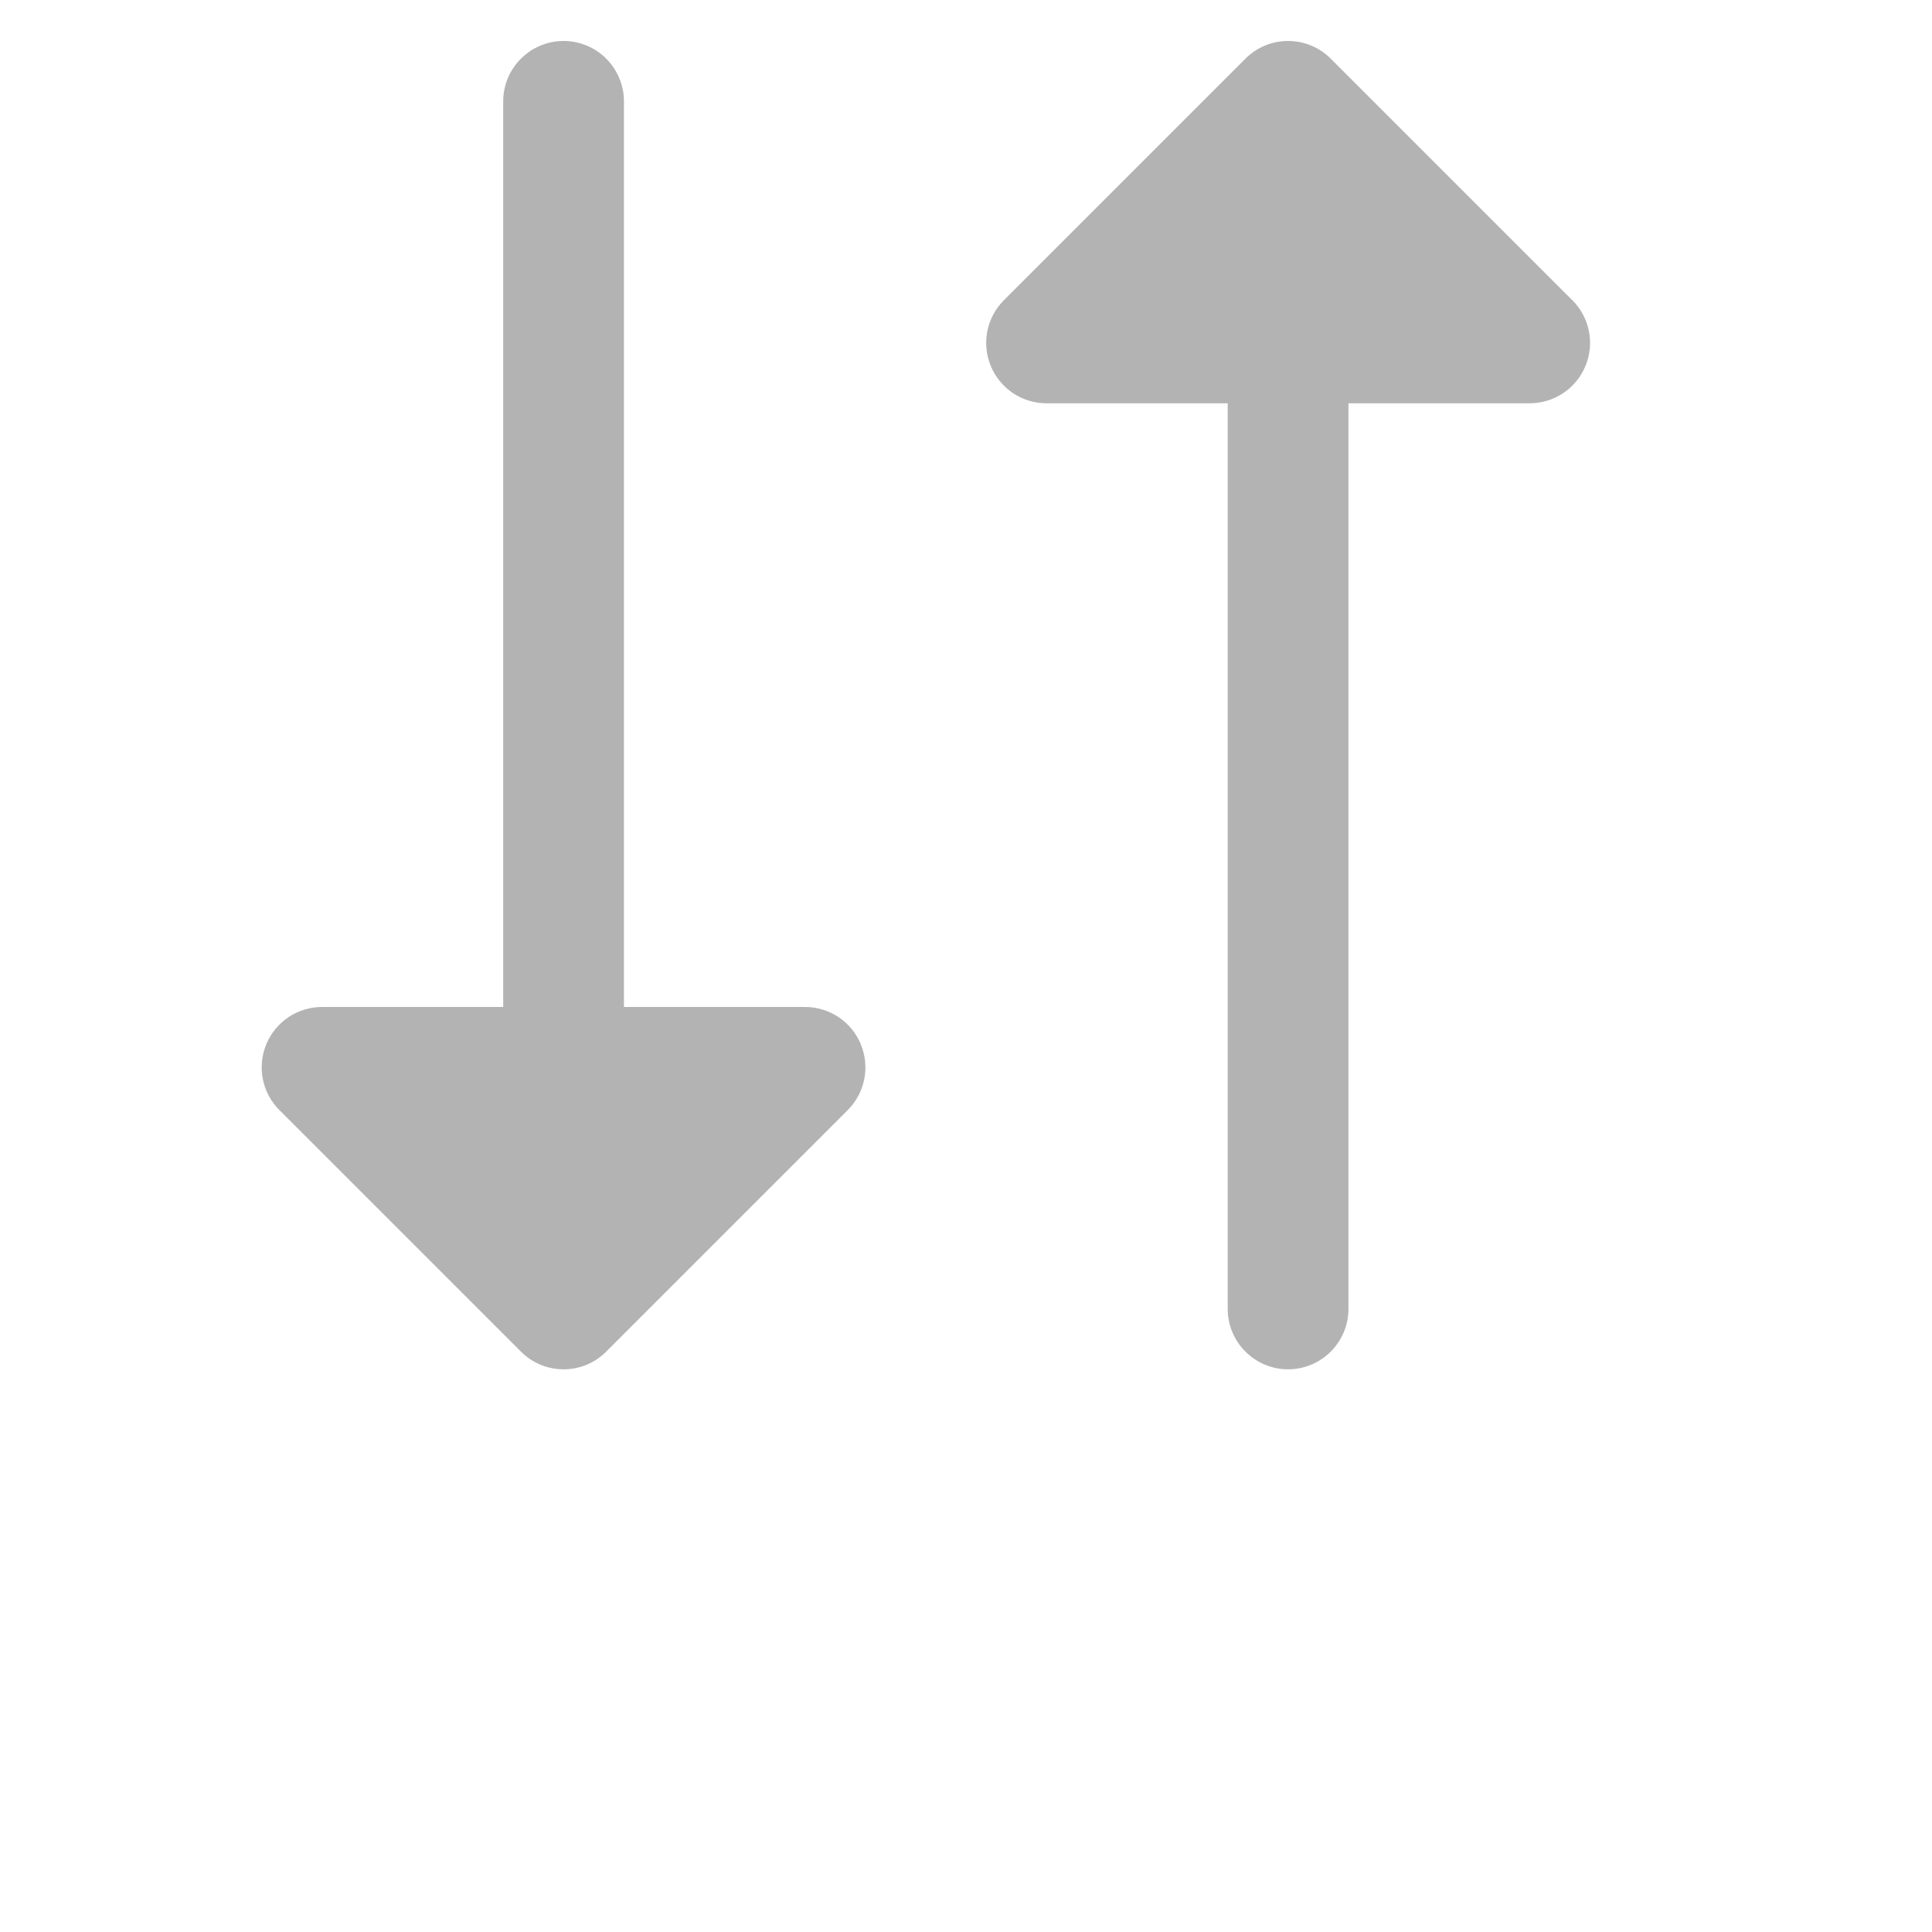
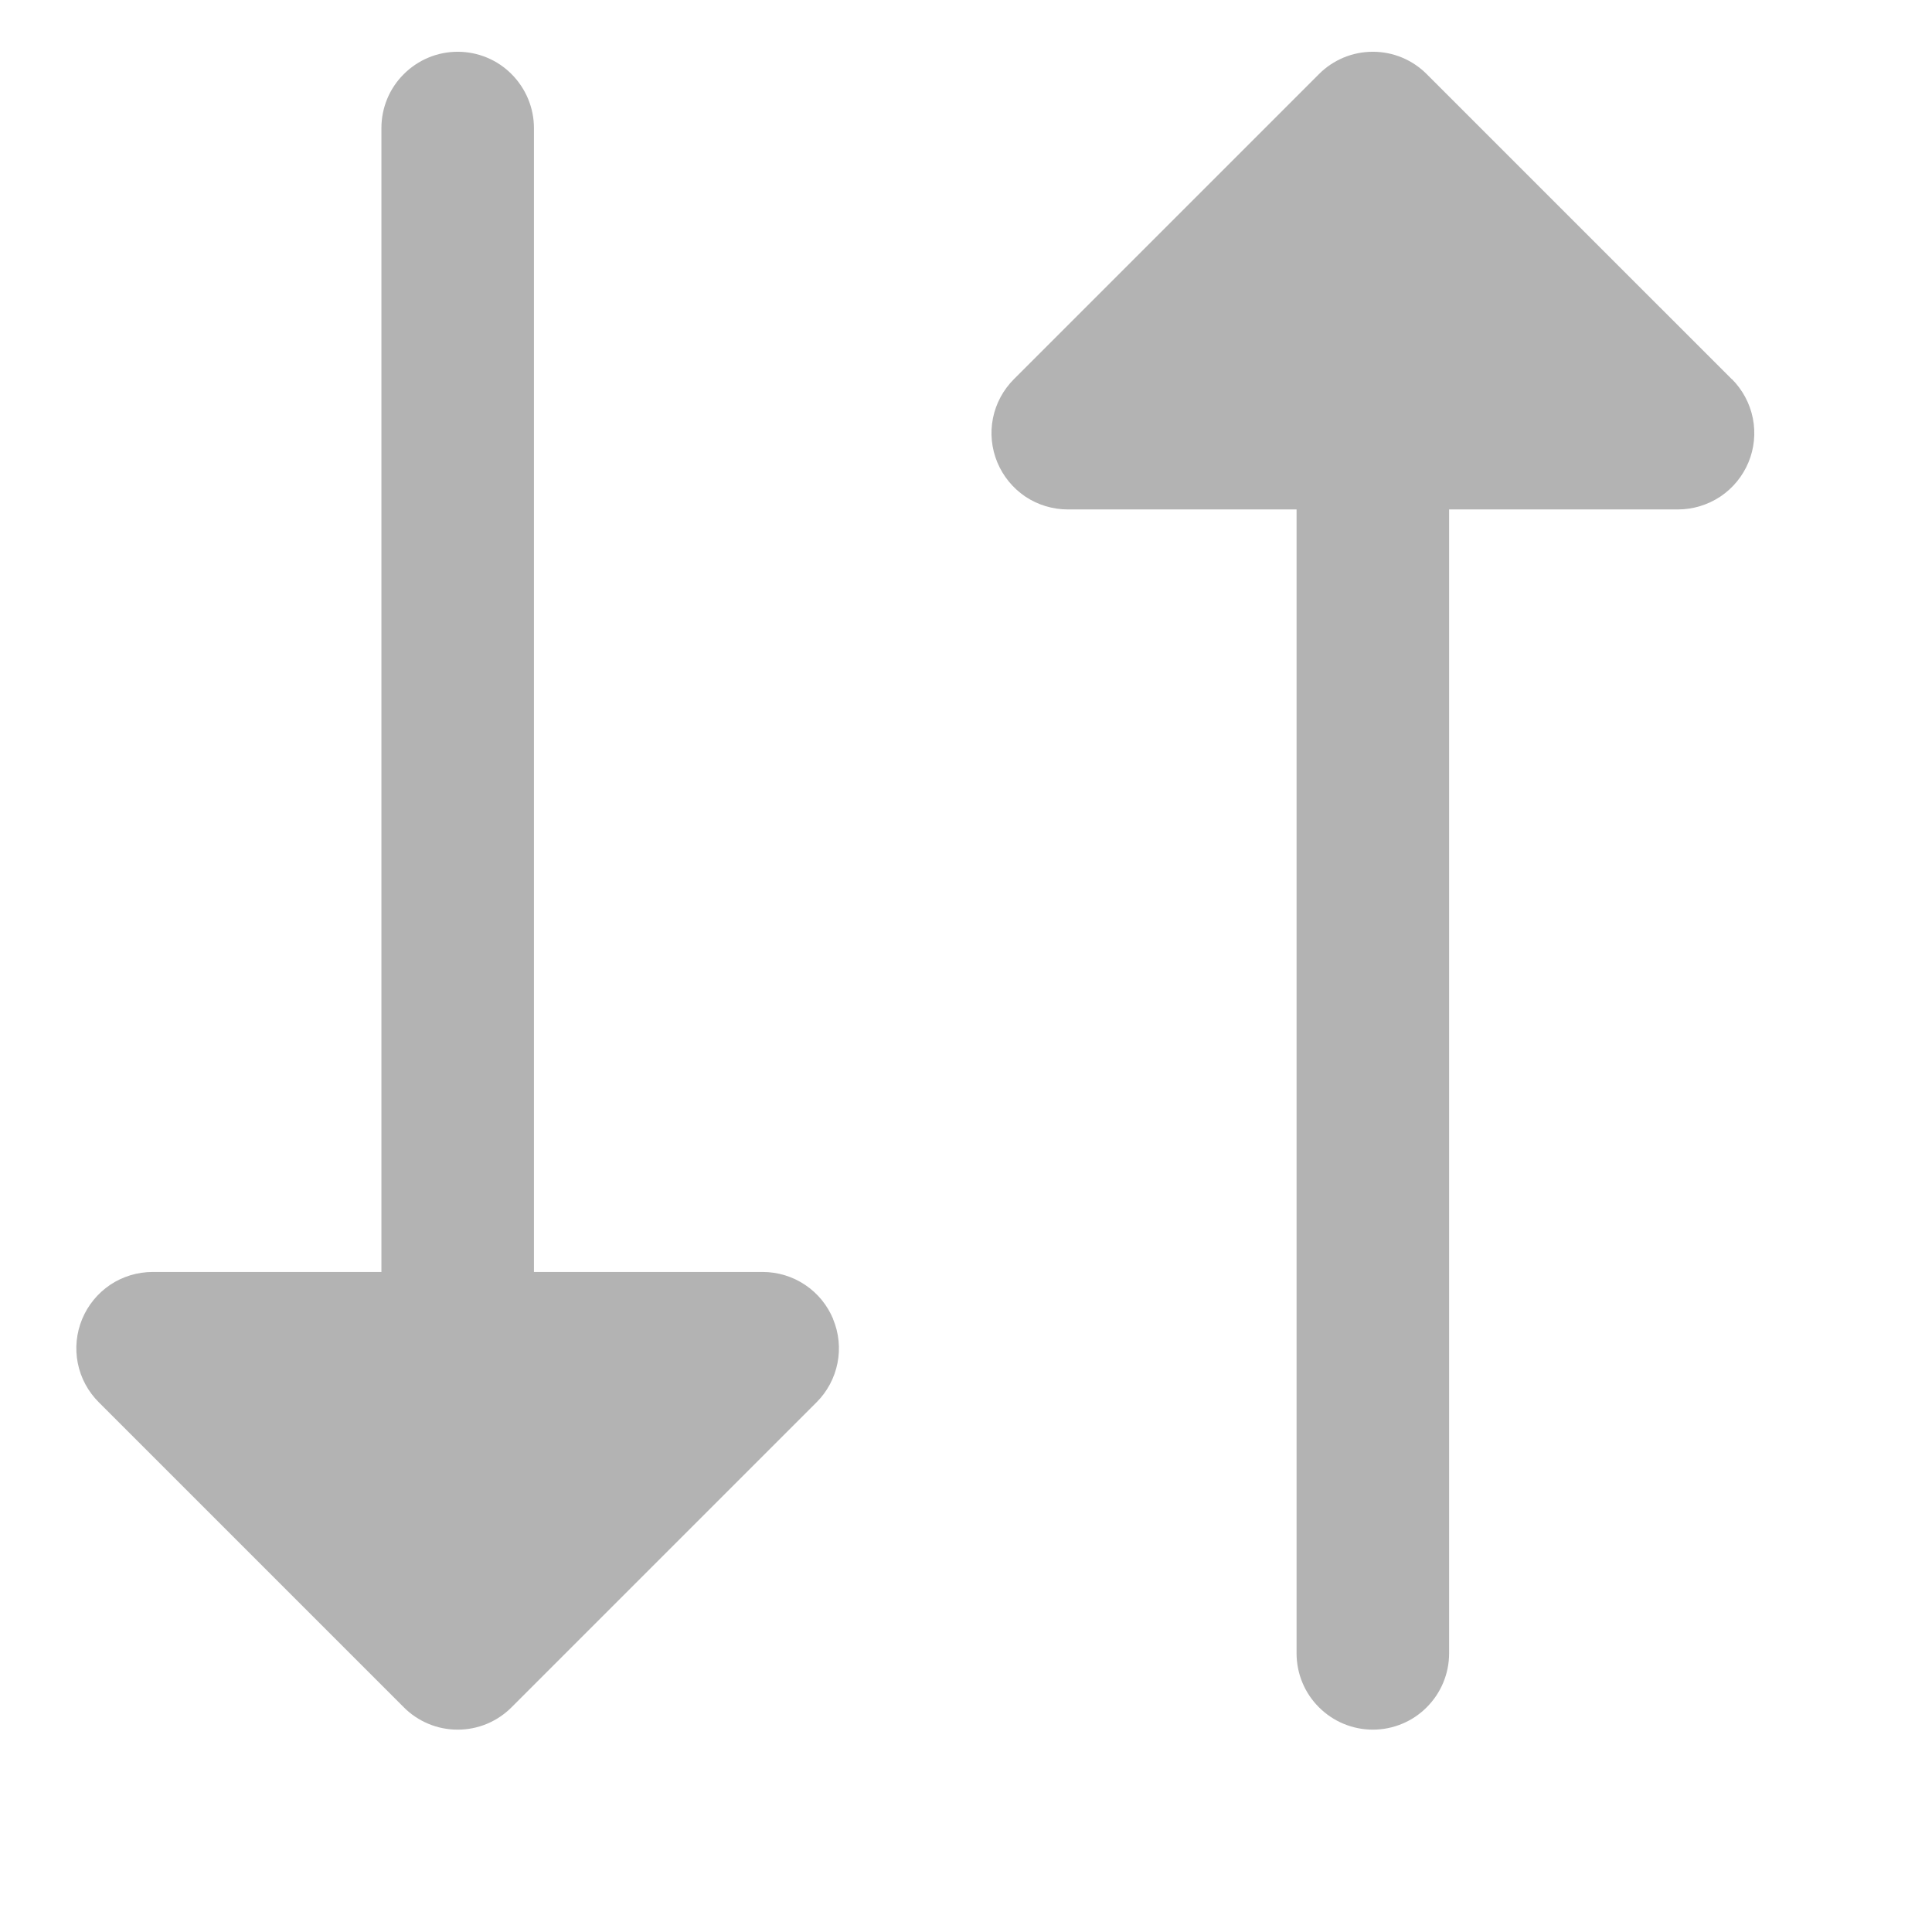
- <svg xmlns="http://www.w3.org/2000/svg" fill="none" height="24" viewBox="0 0 19 24" width="24">
+ <svg xmlns="http://www.w3.org/2000/svg" fill="none" height="24" viewBox="0 0 19 19" width="24">
  <path d="m8.193 12.973c.057.137.072.288.043.433s-.1.279-.205.384l-3 3c-.07.07-.152.125-.243.163-.091.038-.189.057-.287.057s-.196-.019-.287-.057c-.091-.038-.174-.093-.243-.163l-3-3c-.105-.105-.177-.238-.206-.384-.029-.146-.014-.296.043-.434.057-.137.153-.254.276-.337.123-.082.269-.126.417-.126h2.25v-11.25c0-.199.079-.39.22-.53.141-.141.331-.22.53-.22.199 0 .39.079.53.22s.22.331.22.53v11.25h2.25c.148 0 .293.044.417.127s.219.2.276.337zm8.838-9.244-3-3c-.07-.07-.152-.125-.243-.163-.091-.038-.189-.057-.287-.057s-.196.019-.287.057c-.091.038-.174.093-.243.163l-3 3c-.105.105-.177.239-.206.384-.029.146-.014.296.043.434.057.137.153.254.276.337.123.082.269.126.417.126h2.25v11.25c0 .199.079.39.22.53.141.141.331.22.53.22s.39-.079.53-.22c.141-.141.22-.331.22-.53v-11.25h2.25c.148 0.0.293-.044.417-.126.123-.082.22-.2.277-.337.057-.137.072-.288.043-.434-.029-.146-.101-.279-.205-.384z" fill="#b3b3b3" />
</svg>
